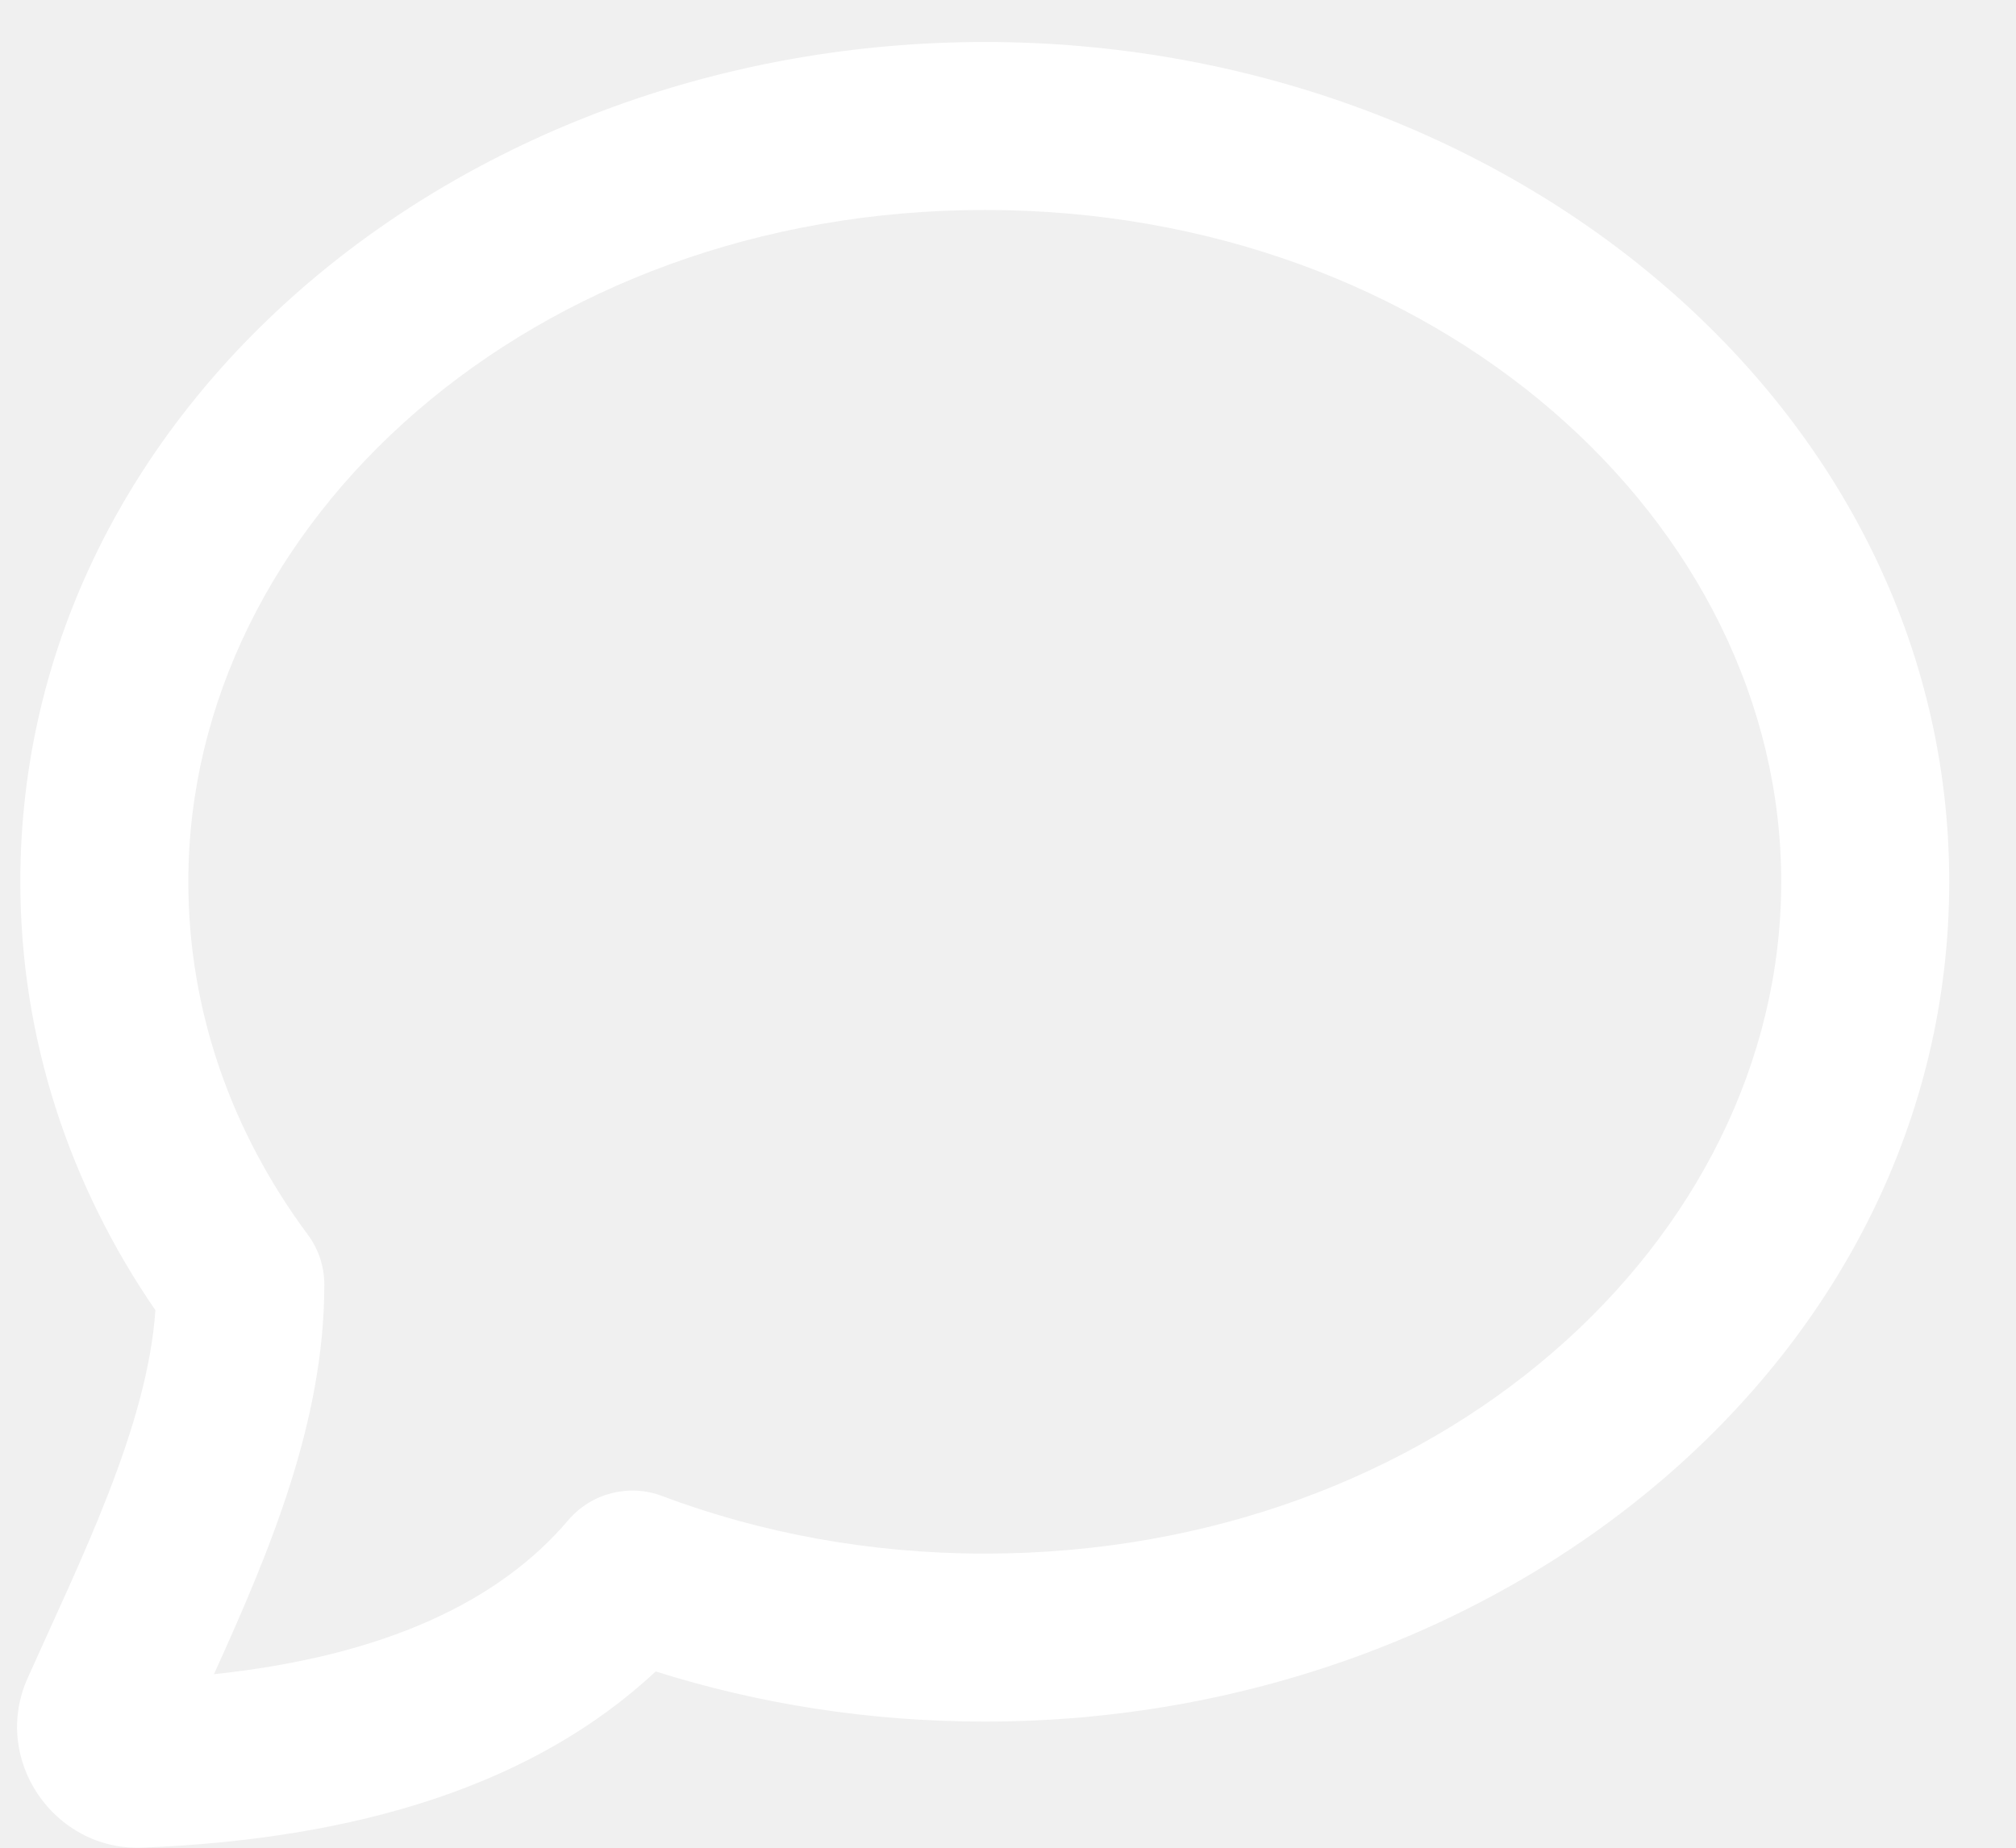
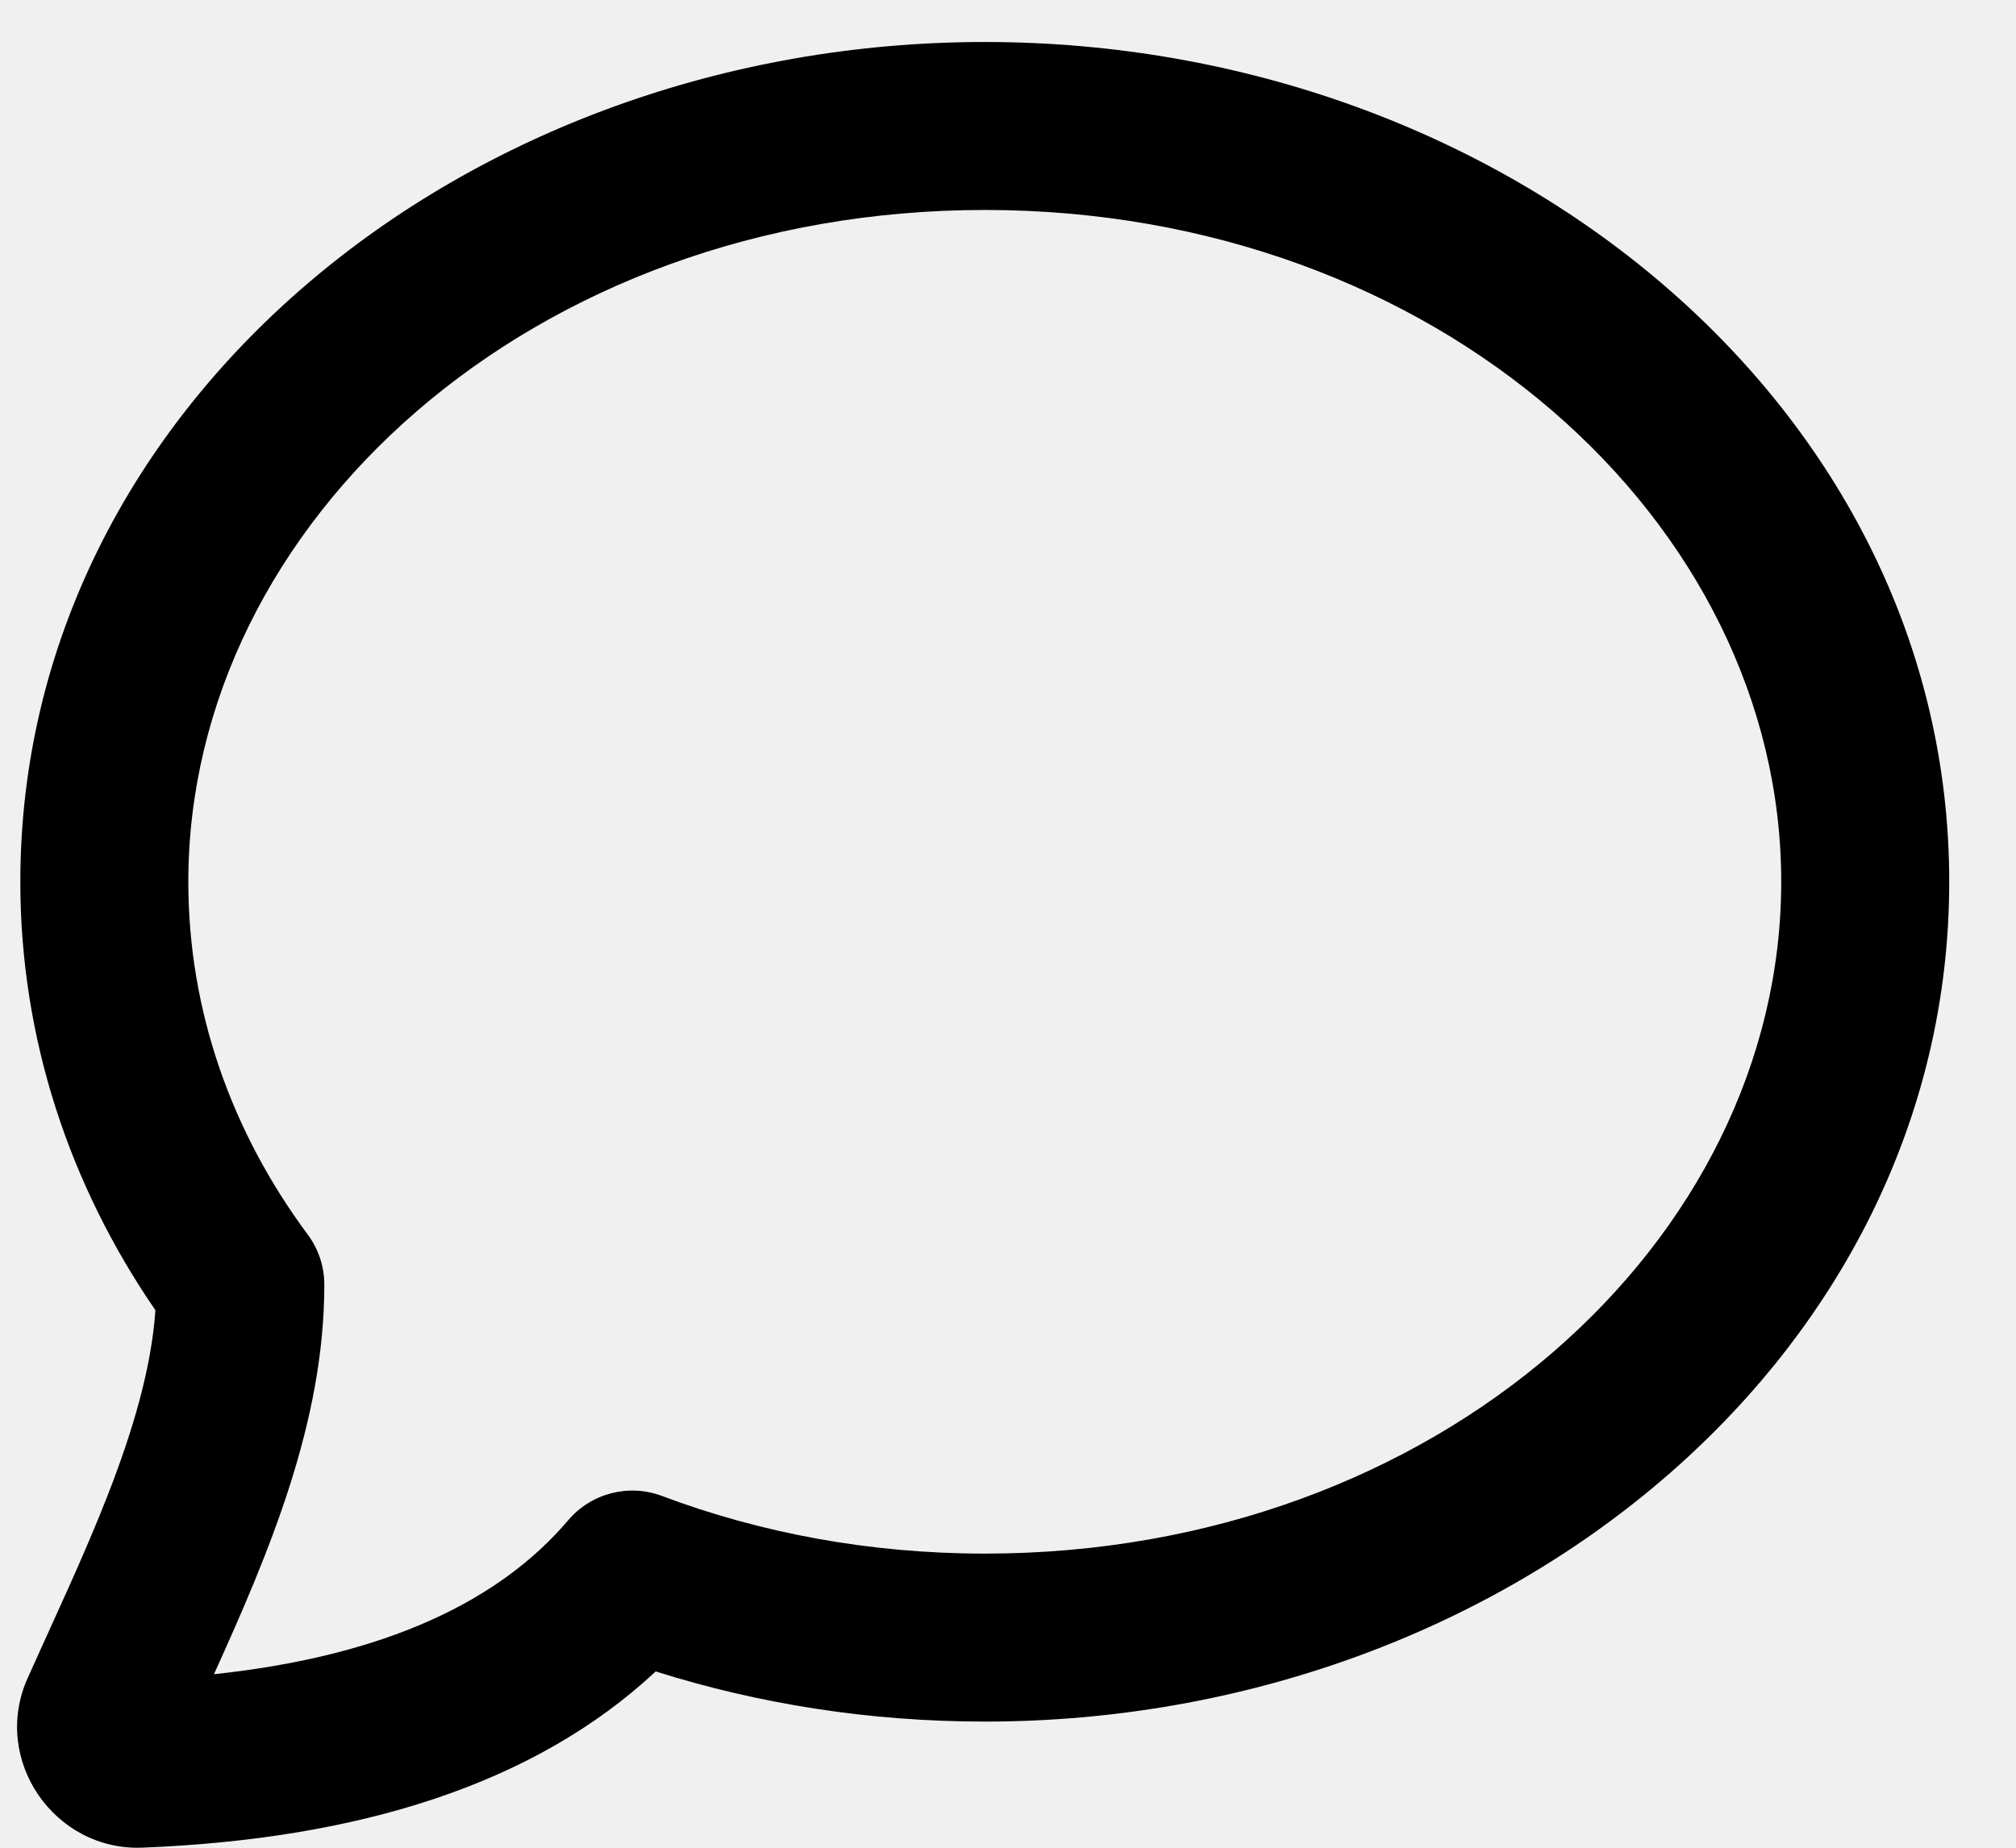
- <svg xmlns="http://www.w3.org/2000/svg" width="24" height="22" viewBox="0 0 24 22" fill="none">
-   <path fill-rule="evenodd" clip-rule="evenodd" d="M0.242 10.499C0.242 4.839 5.531 0.5 11.724 0.5C17.916 0.5 23.205 4.839 23.205 10.499C23.205 16.159 17.916 20.498 11.724 20.498C10.351 20.498 9.031 20.288 7.806 19.901C6.361 21.25 4.262 21.898 1.694 21.999C0.647 22.04 -0.108 20.952 0.33 19.978C0.952 18.587 1.755 16.991 1.85 15.6C0.833 14.12 0.242 12.372 0.242 10.499ZM11.724 2.5C6.339 2.5 2.242 6.219 2.242 10.499C2.242 12.036 2.757 13.478 3.664 14.7C3.792 14.872 3.861 15.081 3.861 15.296C3.861 16.93 3.21 18.471 2.547 19.934C4.603 19.715 5.952 19.057 6.765 18.1C7.038 17.779 7.484 17.663 7.879 17.811C9.051 18.252 10.351 18.498 11.724 18.498C17.109 18.498 21.205 14.779 21.205 10.499C21.205 6.219 17.109 2.5 11.724 2.5Z" fill="white" />
+ <svg xmlns="http://www.w3.org/2000/svg" width="24" height="22" viewBox="0 0 24 22">
+   <path fill-rule="evenodd" clip-rule="evenodd" d="M0.242 10.499C0.242 4.839 5.531 0.5 11.724 0.5C17.916 0.5 23.205 4.839 23.205 10.499C23.205 16.159 17.916 20.498 11.724 20.498C10.351 20.498 9.031 20.288 7.806 19.901C6.361 21.25 4.262 21.898 1.694 21.999C0.647 22.04 -0.108 20.952 0.33 19.978C0.952 18.587 1.755 16.991 1.85 15.6C0.833 14.12 0.242 12.372 0.242 10.499ZM11.724 2.5C6.339 2.5 2.242 6.219 2.242 10.499C2.242 12.036 2.757 13.478 3.664 14.7C3.792 14.872 3.861 15.081 3.861 15.296C3.861 16.93 3.21 18.471 2.547 19.934C4.603 19.715 5.952 19.057 6.765 18.1C7.038 17.779 7.484 17.663 7.879 17.811C9.051 18.252 10.351 18.498 11.724 18.498C17.109 18.498 21.205 14.779 21.205 10.499C21.205 6.219 17.109 2.5 11.724 2.5Z" />
</svg>
